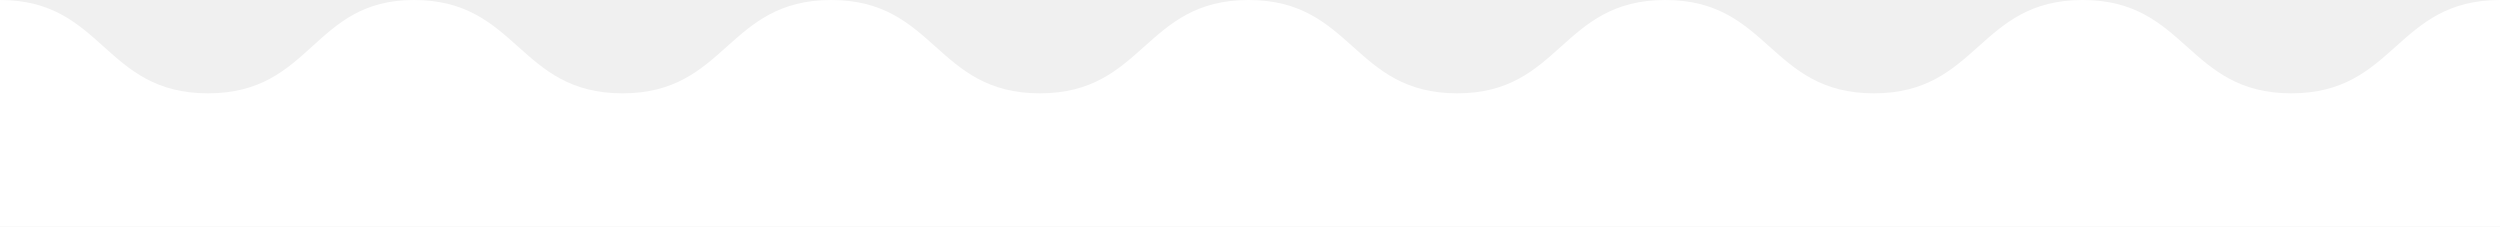
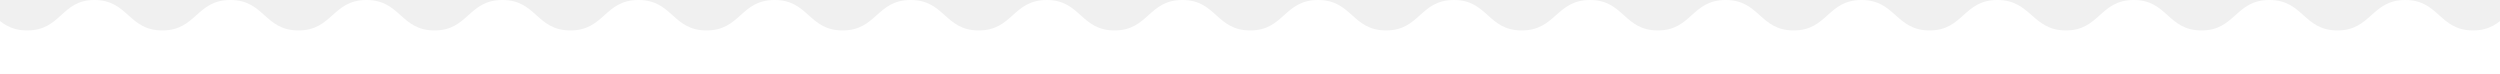
- <svg xmlns="http://www.w3.org/2000/svg" width="375" height="34" viewBox="0 0 375 34" fill="none">
-   <path d="M343.696 14C359.348 14 359.348 6.10352e-05 375 6.10352e-05L375 34L3.05176e-05 34L0 6.10352e-05C15.543 6.10352e-05 15.543 14 31.196 14C46.848 14 46.848 6.10352e-05 62.065 6.10352e-05C77.717 6.10352e-05 77.717 14 93.37 14C109.022 14 109.022 6.10352e-05 124.674 6.10352e-05C140.326 6.10352e-05 140.326 14 155.978 14C171.63 14 171.63 6.10352e-05 187.282 6.10352e-05C202.935 6.10352e-05 202.935 14 218.587 14C234.13 14 234.13 6.10352e-05 249.782 6.10352e-05C265.435 6.10352e-05 265.435 14 281.087 14C296.739 14 296.739 6.10352e-05 312.391 6.10352e-05C328.043 6.10352e-05 328.043 14 343.696 14Z" fill="white" />
+ <svg xmlns="http://www.w3.org/2000/svg" width="1150" height="34" viewBox="0 0 1150 34" fill="none">
+   <path d="M1168.8 0C1153.15 0 1153.15 14 1137.61 14C1122.07 14 1121.96 0 1106.41 0C1090.87 0 1090.76 14 1075.22 14C1059.57 14 1059.57 0 1043.91 0C1028.26 0 1028.26 14 1012.72 14C997.065 14 997.065 0 981.522 0C965.87 0 965.87 14 950.326 14C934.783 14 934.348 0 918.804 0C903.152 0 903.152 14 887.609 14C872.065 14 871.848 0 856.304 0C840.652 0 840.652 14 825.109 14C809.456 14 809.456 0 793.804 0C778.152 0 778.152 14 762.609 14C746.956 14 746.957 0 731.413 0C715.87 0 715.652 14 700 14C684.348 14 684.348 0 668.804 0C653.152 0 653.152 14 637.609 14C621.956 14 621.956 0 606.304 0C590.652 0 590.652 14 575.109 14C559.456 14 559.457 0 543.913 0C528.261 0 528.261 14 512.717 14C497.065 14 497.065 0 481.522 0C465.87 0 465.87 14 450.217 14C434.565 14 434.565 0 418.913 0C403.261 0 403.261 14 387.609 14C371.957 14 371.957 0 356.304 0C340.652 0 340.652 14 325 14C309.348 14 309.348 0 293.696 0C278.043 0 278.043 14 262.391 14C246.739 14 246.739 0 231.087 0C215.435 0 215.435 14 199.891 14C184.239 14 184.239 0 168.587 0C152.935 0 152.935 14 137.283 14C121.63 14 121.63 0 105.978 0C90.326 0 90.326 14 74.674 14C59.022 14 59.022 0 43.37 0C28.152 0 28.152 14 12.5 14C-3.152 14 -3.152 0 -18.696 0C-34.239 0 -34.348 14 -50 14V34H1200V14C1184.35 14 1184.35 0 1168.8 0Z" fill="white" />
</svg>
